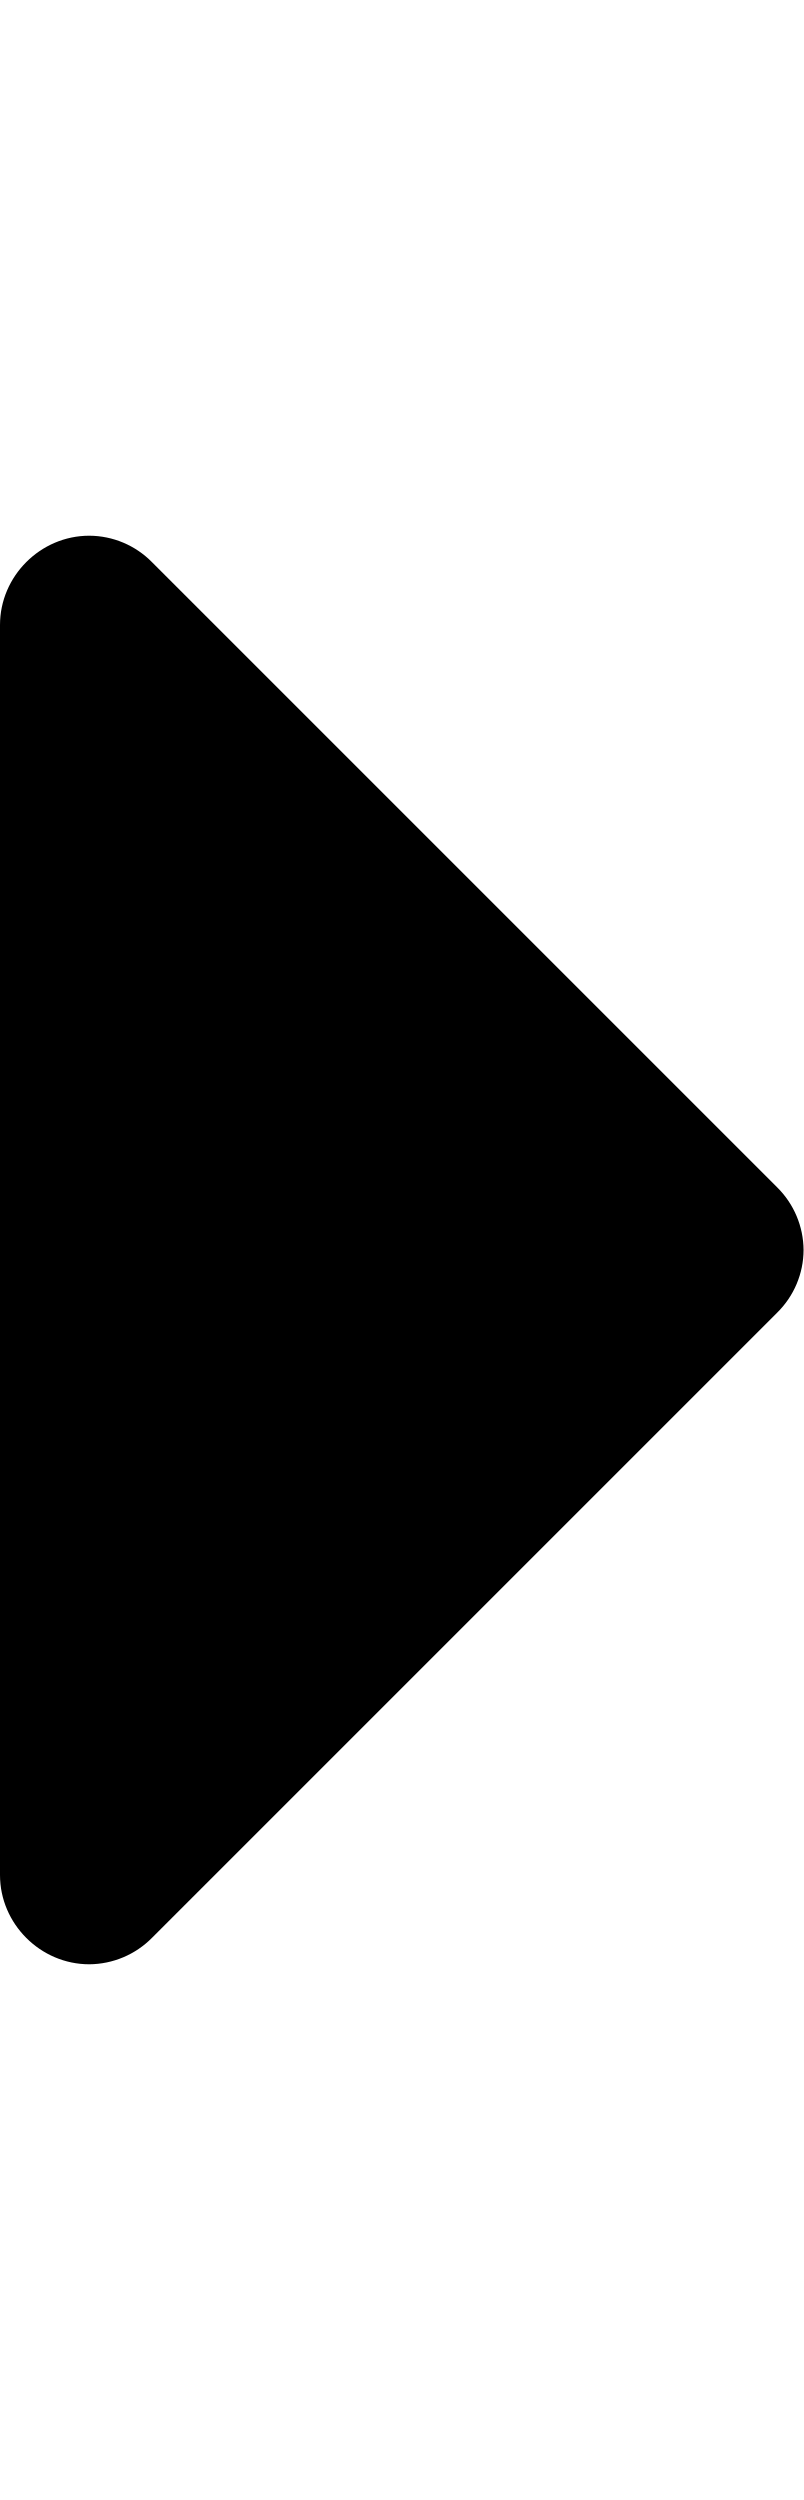
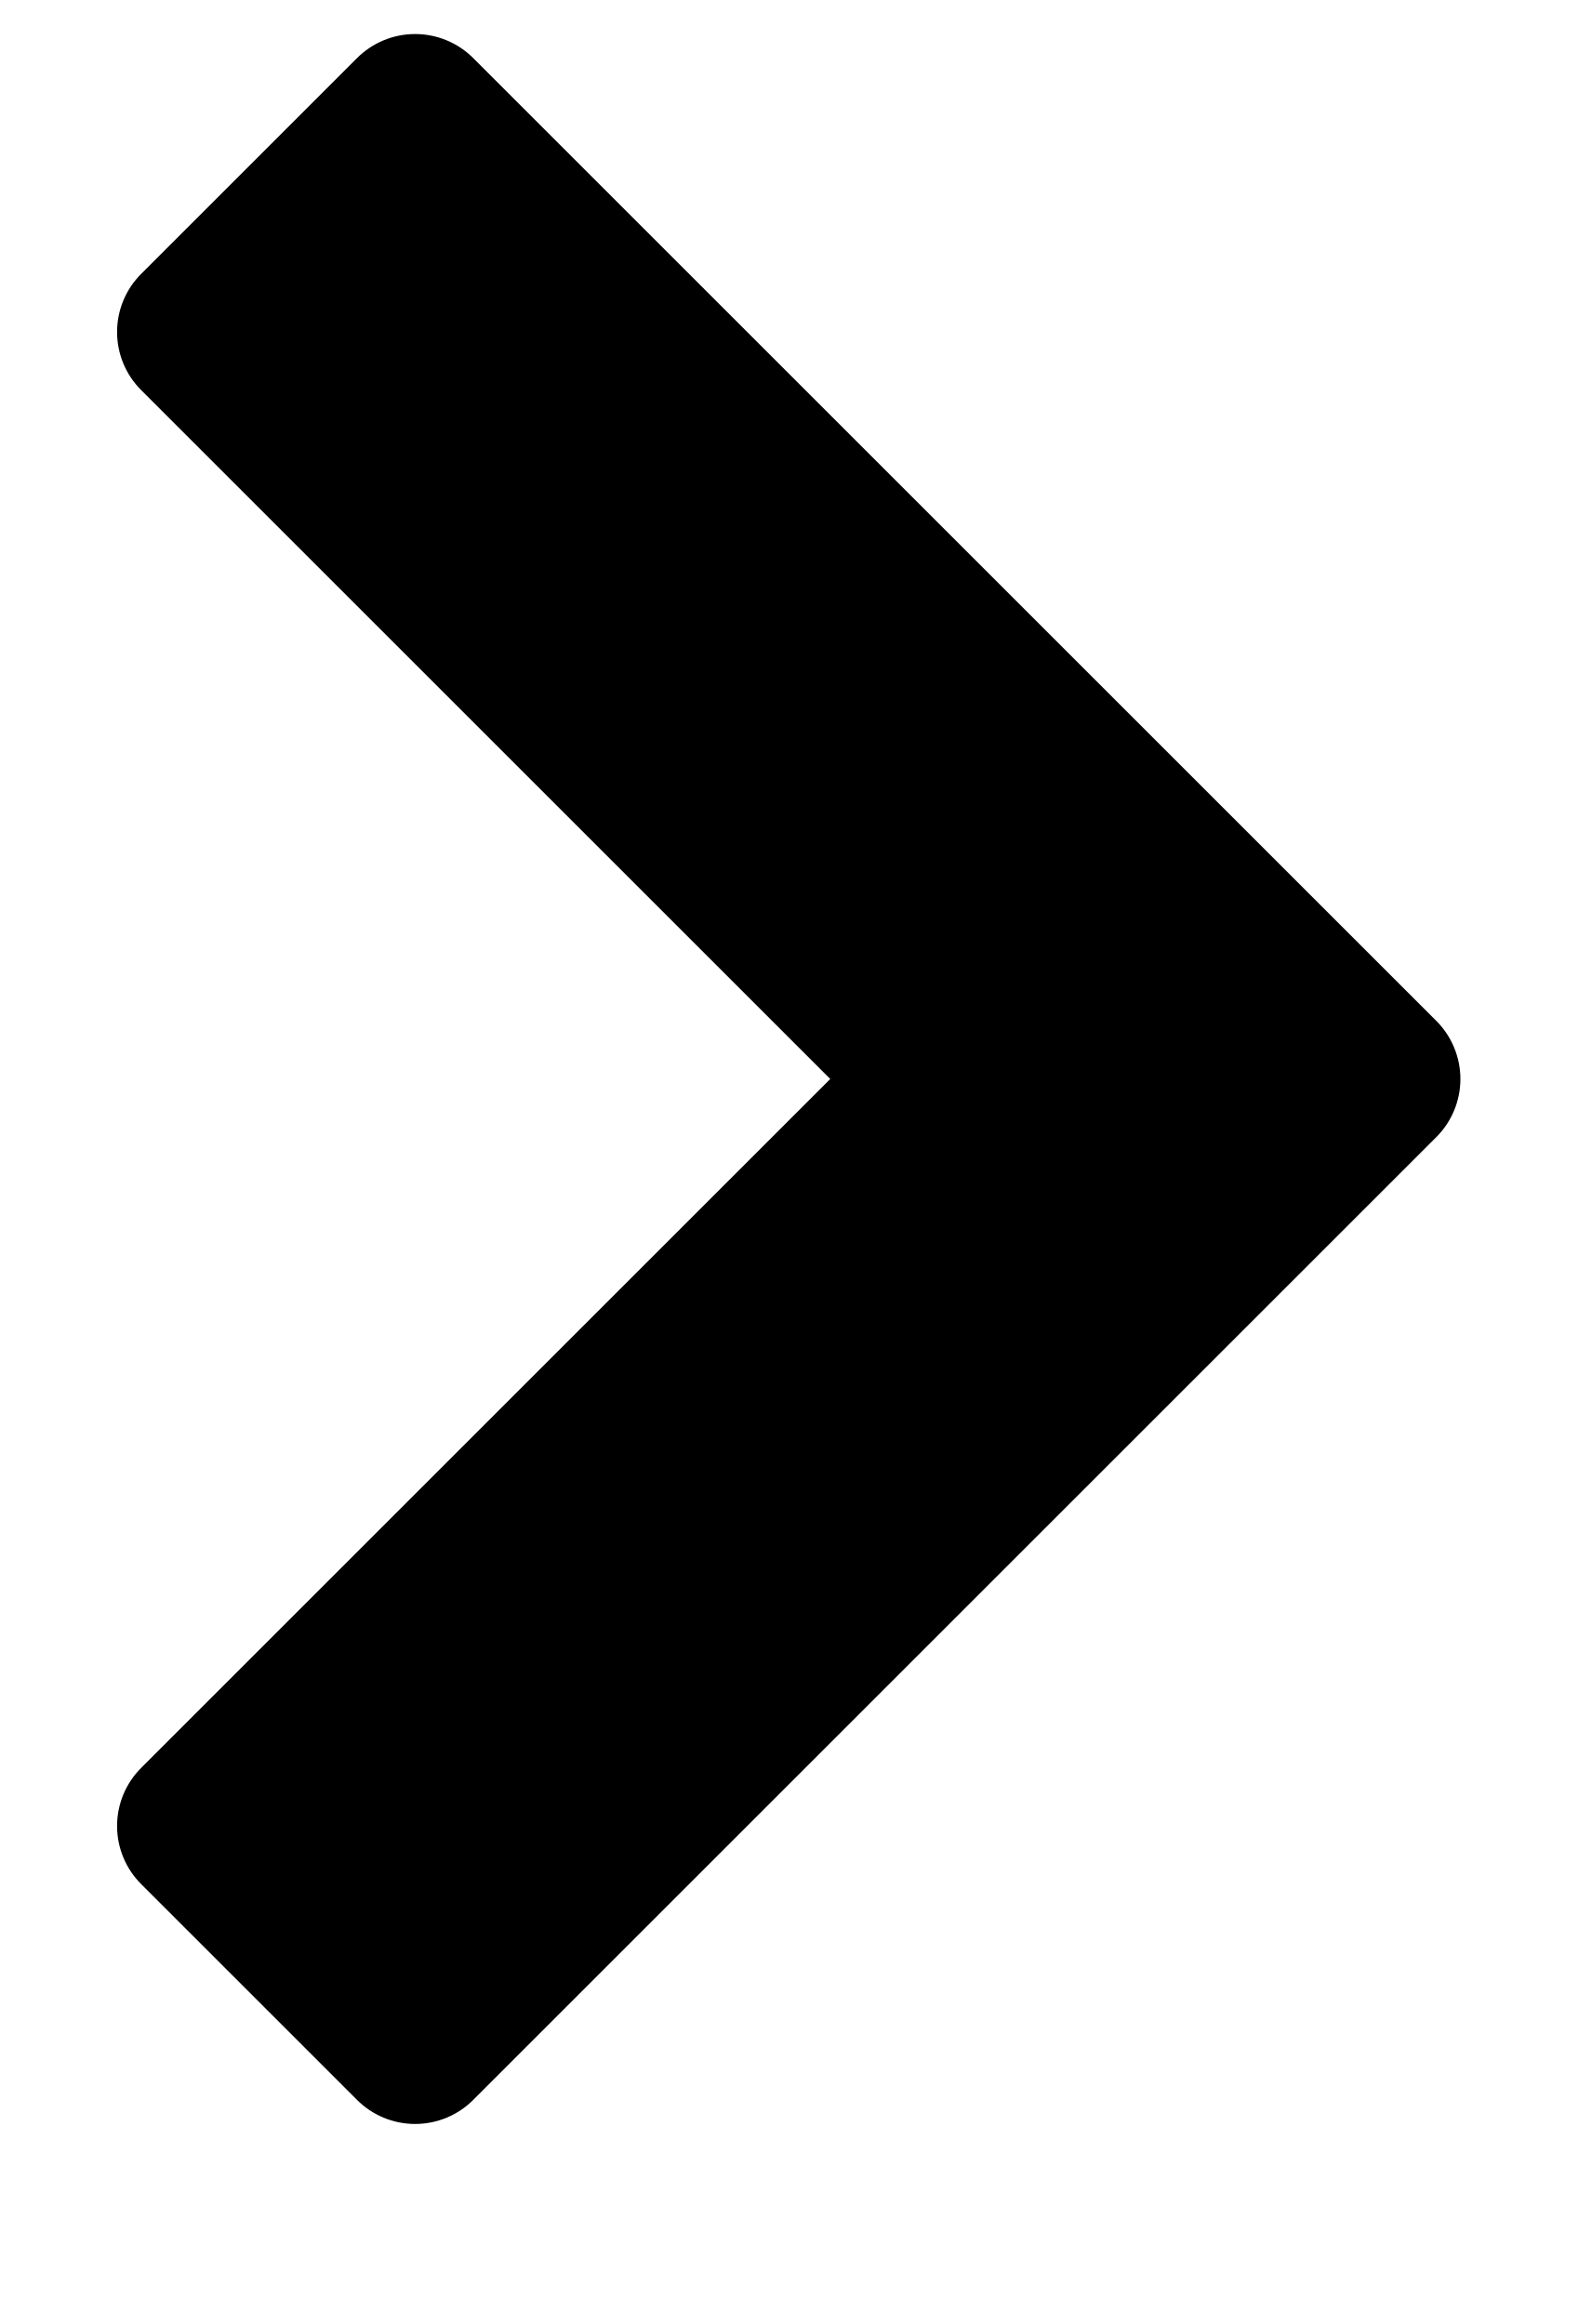
- <svg xmlns="http://www.w3.org/2000/svg" class="icon icon-caret-right" width="9" height="28" viewBox="0 0 9 28" aria-hidden="true">
-   <path d="M9 14a.99.99 0 0 1-.297.703l-7 7A.996.996 0 0 1 1 22c-.547 0-1-.453-1-1V7c0-.547.453-1 1-1a.99.99 0 0 1 .703.297l7 7A.996.996 0 0 1 9 14z" />
+ <svg xmlns="http://www.w3.org/2000/svg" width="19" height="28">
+   <path d="M17.297 13.703L5.703 25.297a.99.99 0 0 1-1.406 0l-2.594-2.594a.99.99 0 0 1 0-1.406L10 13 1.703 4.703a.99.99 0 0 1 0-1.406L4.297.703a.99.99 0 0 1 1.406 0l11.594 11.594a.99.99 0 0 1 0 1.406z" />
</svg>
